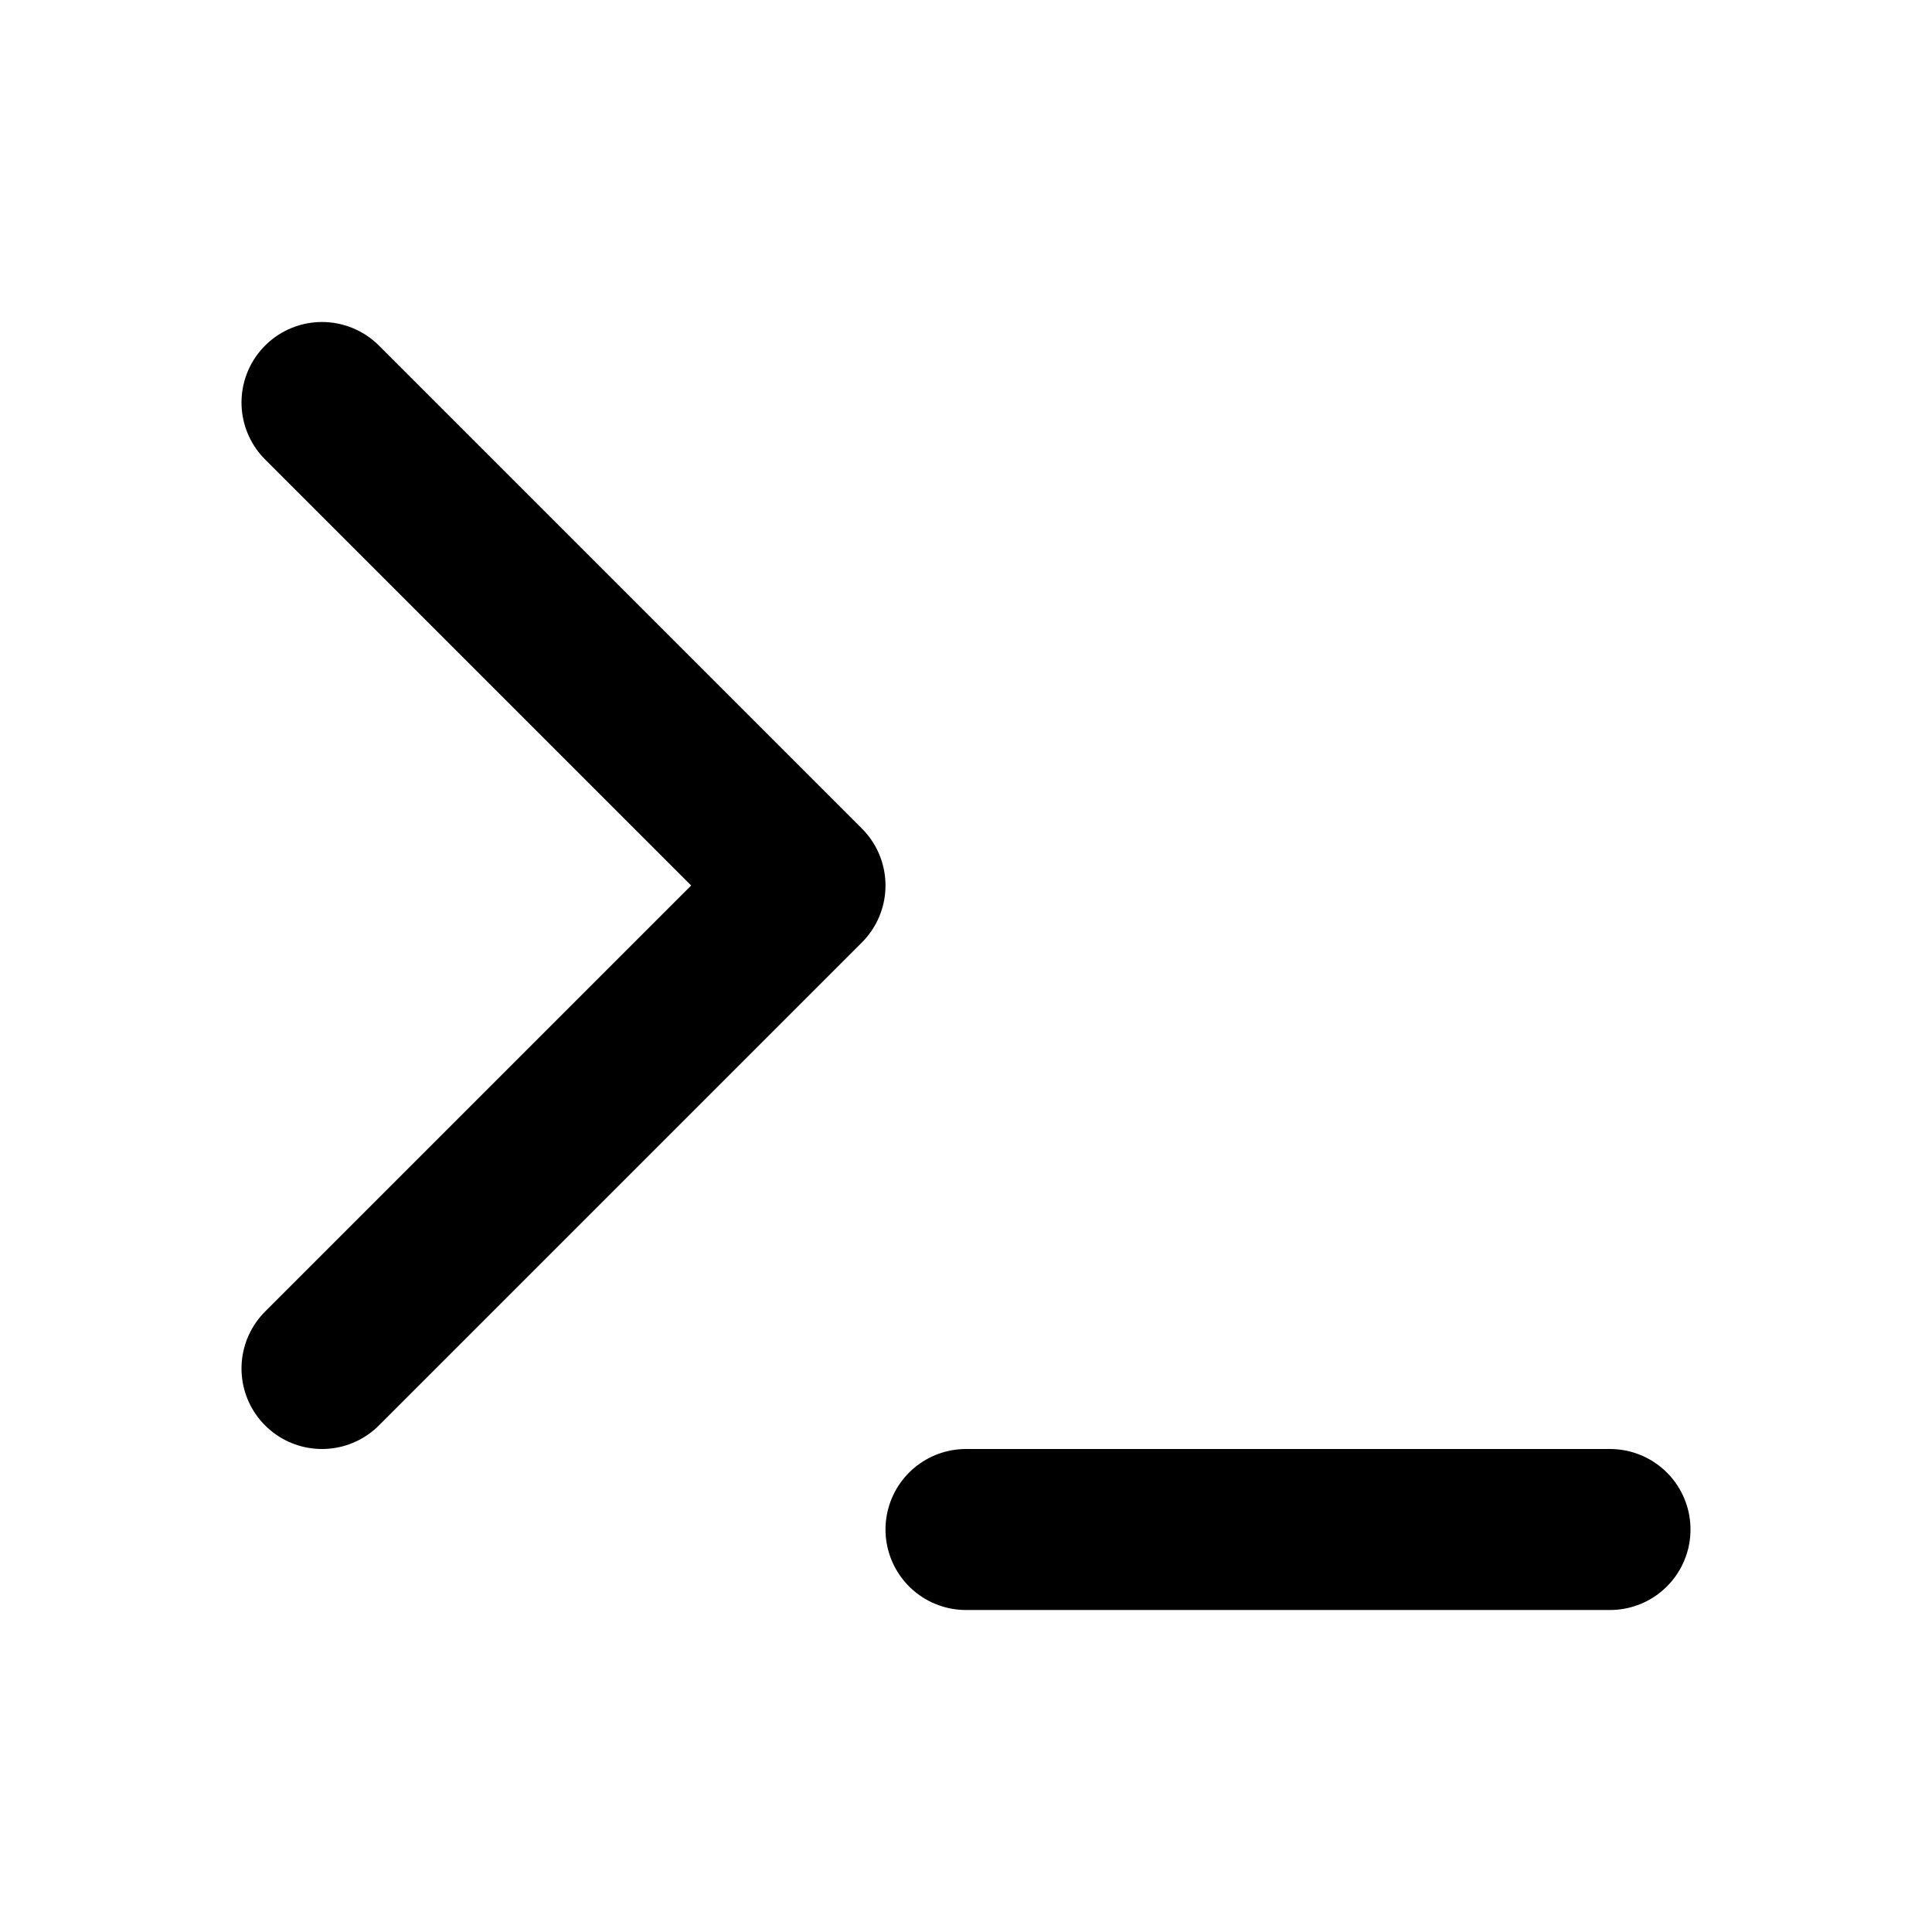
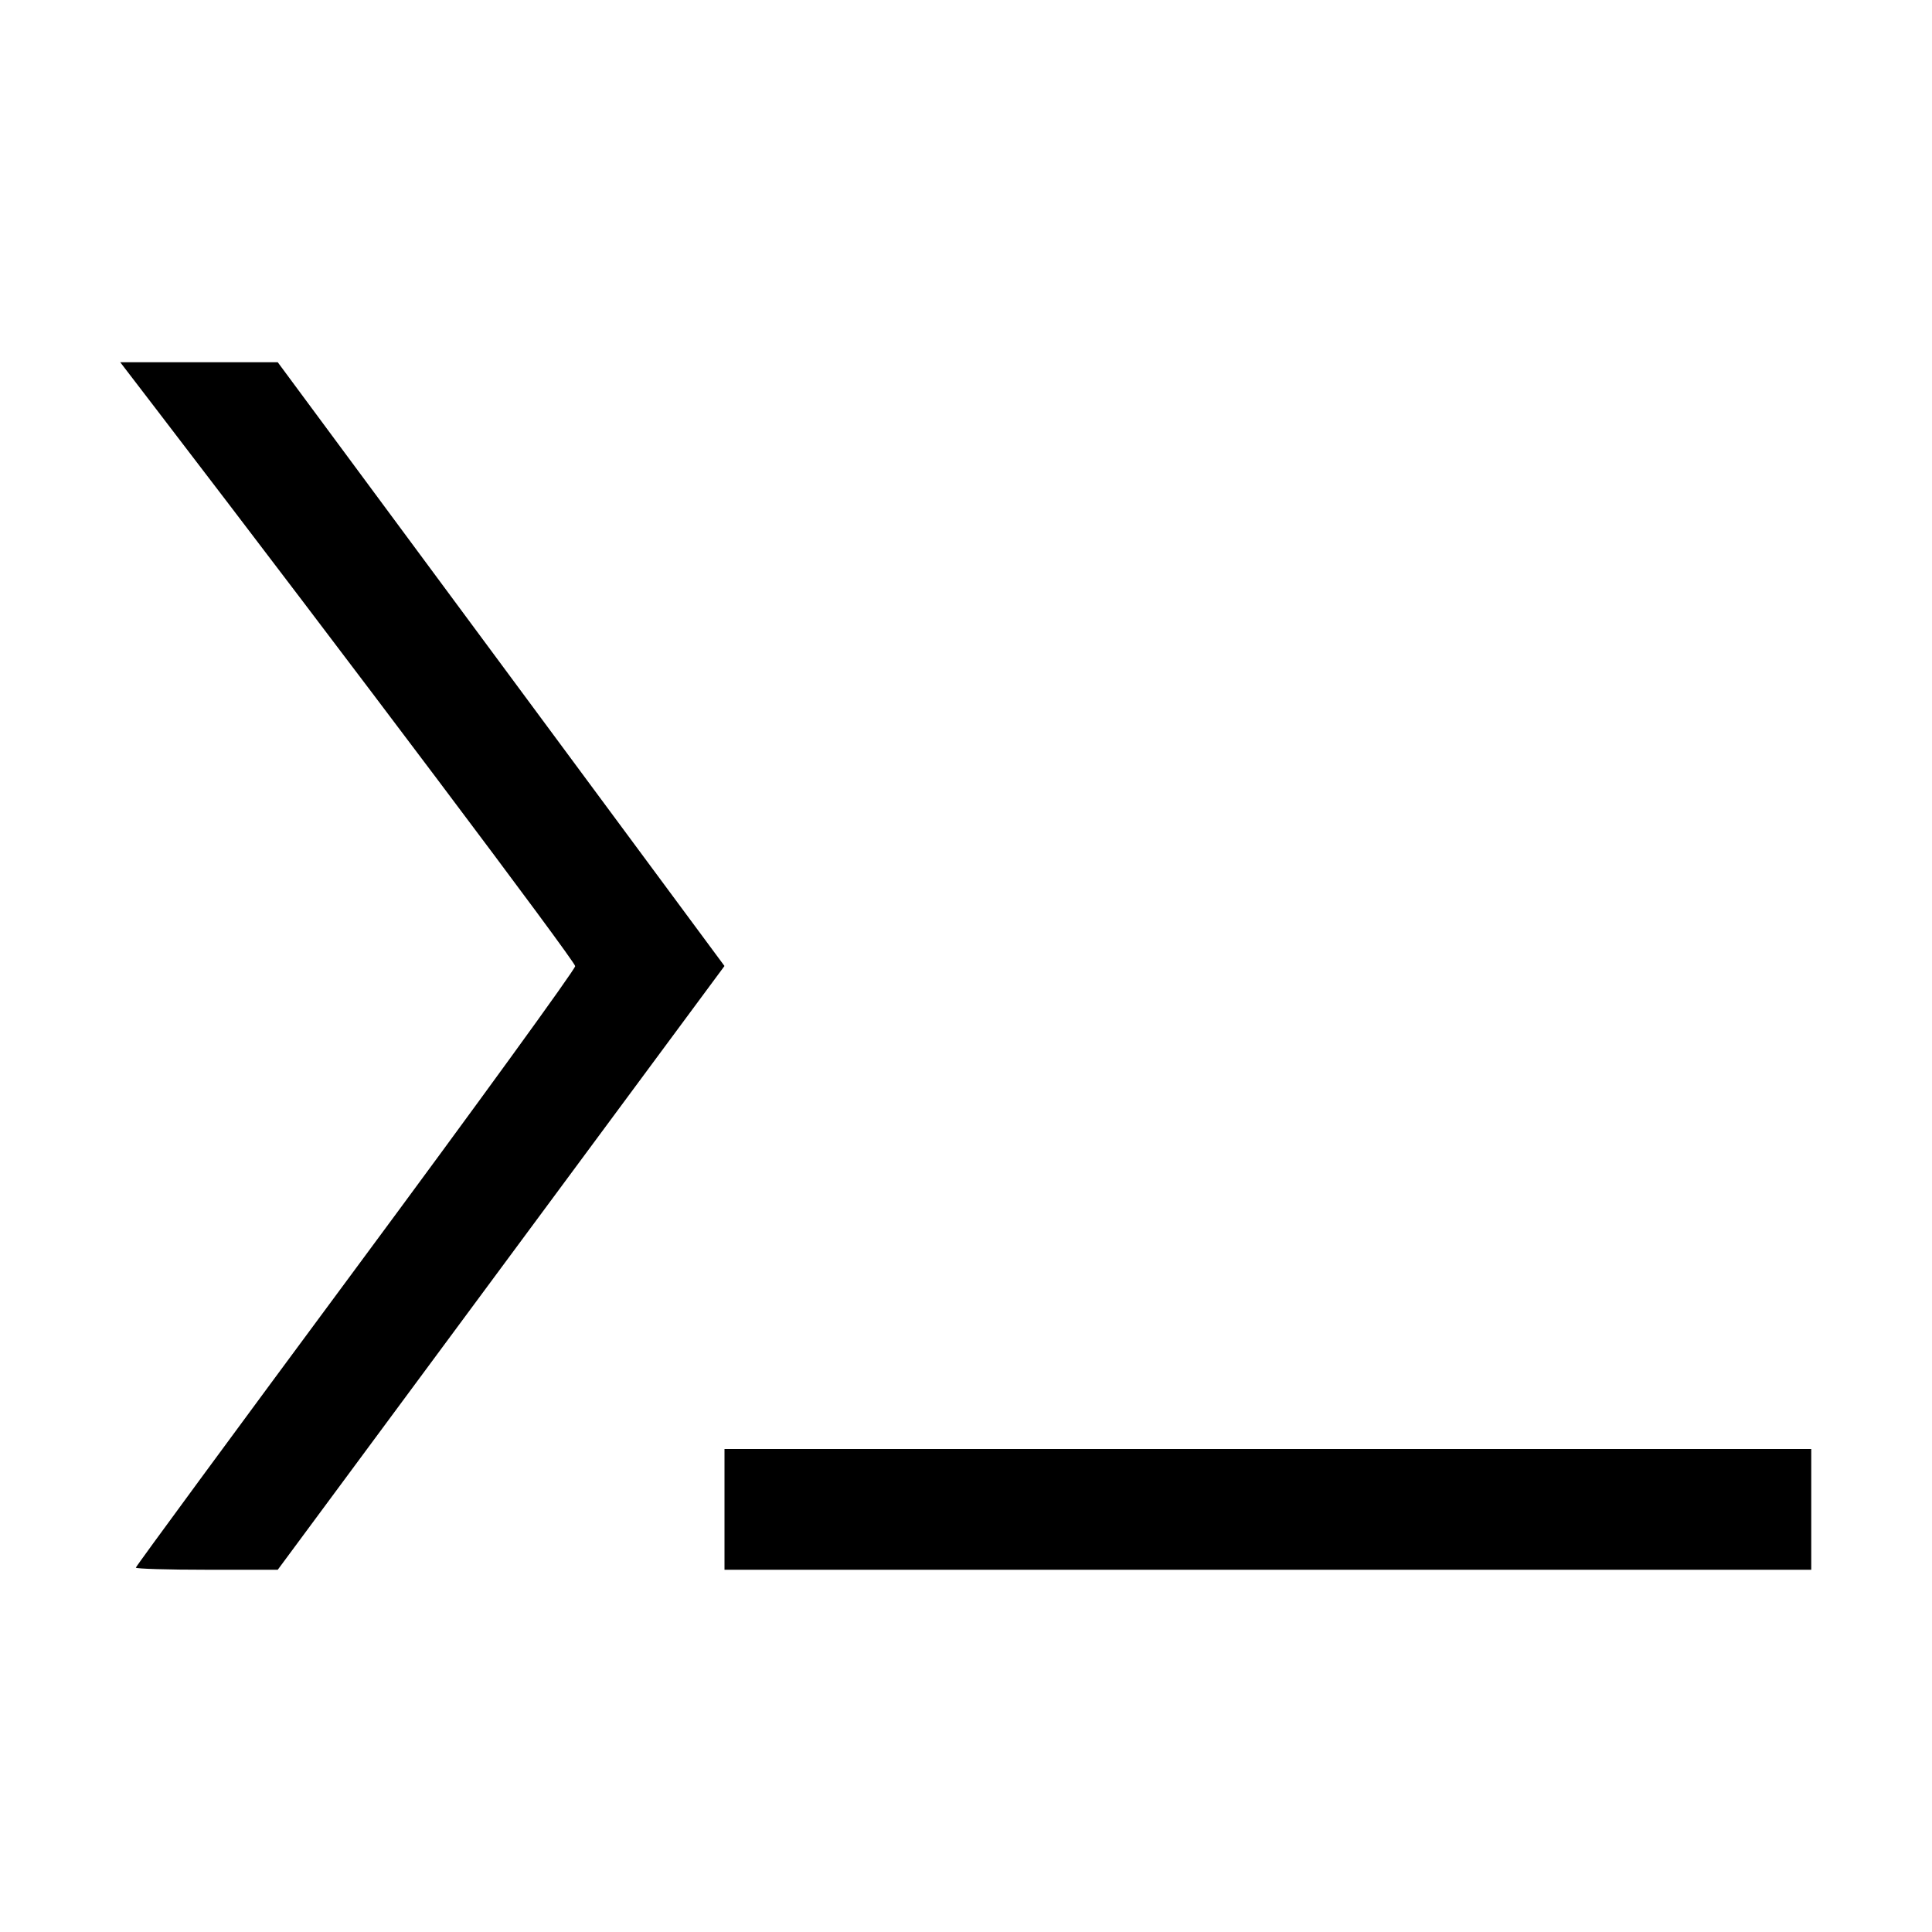
- <svg xmlns="http://www.w3.org/2000/svg" width="24" height="24" viewBox="0 0 24 24" fill="none" stroke="currentColor" stroke-width="2" stroke-linecap="round" stroke-linejoin="round" class="feather feather-terminal">
-   <polyline points="4 17 10 11 4 5" />
-   <line x1="12" y1="19" x2="20" y2="19" />
+ <svg xmlns="http://www.w3.org/2000/svg" width="512" height="512" viewBox="0 0 512 512" version="1.1">
+   <path d="M 41.255 108.250 C 92.141 174.630, 152.429 254.774, 152.429 256.038 C 152.429 256.905, 126.232 292.998, 94.214 336.245 C 62.196 379.492, 36 415.129, 36 415.438 C 36 415.747, 44.461 416, 54.803 416 L 73.606 416 132.800 336 L 191.995 256 132.800 176 L 73.606 96 52.735 96 L 31.865 96 41.255 108.250 M 192 400 L 192 416 336 416 L 480 416 480 400 L 480 384 336 384 L 192 384 192 400" stroke="none" fill="black" fill-rule="evenodd" />
</svg>
